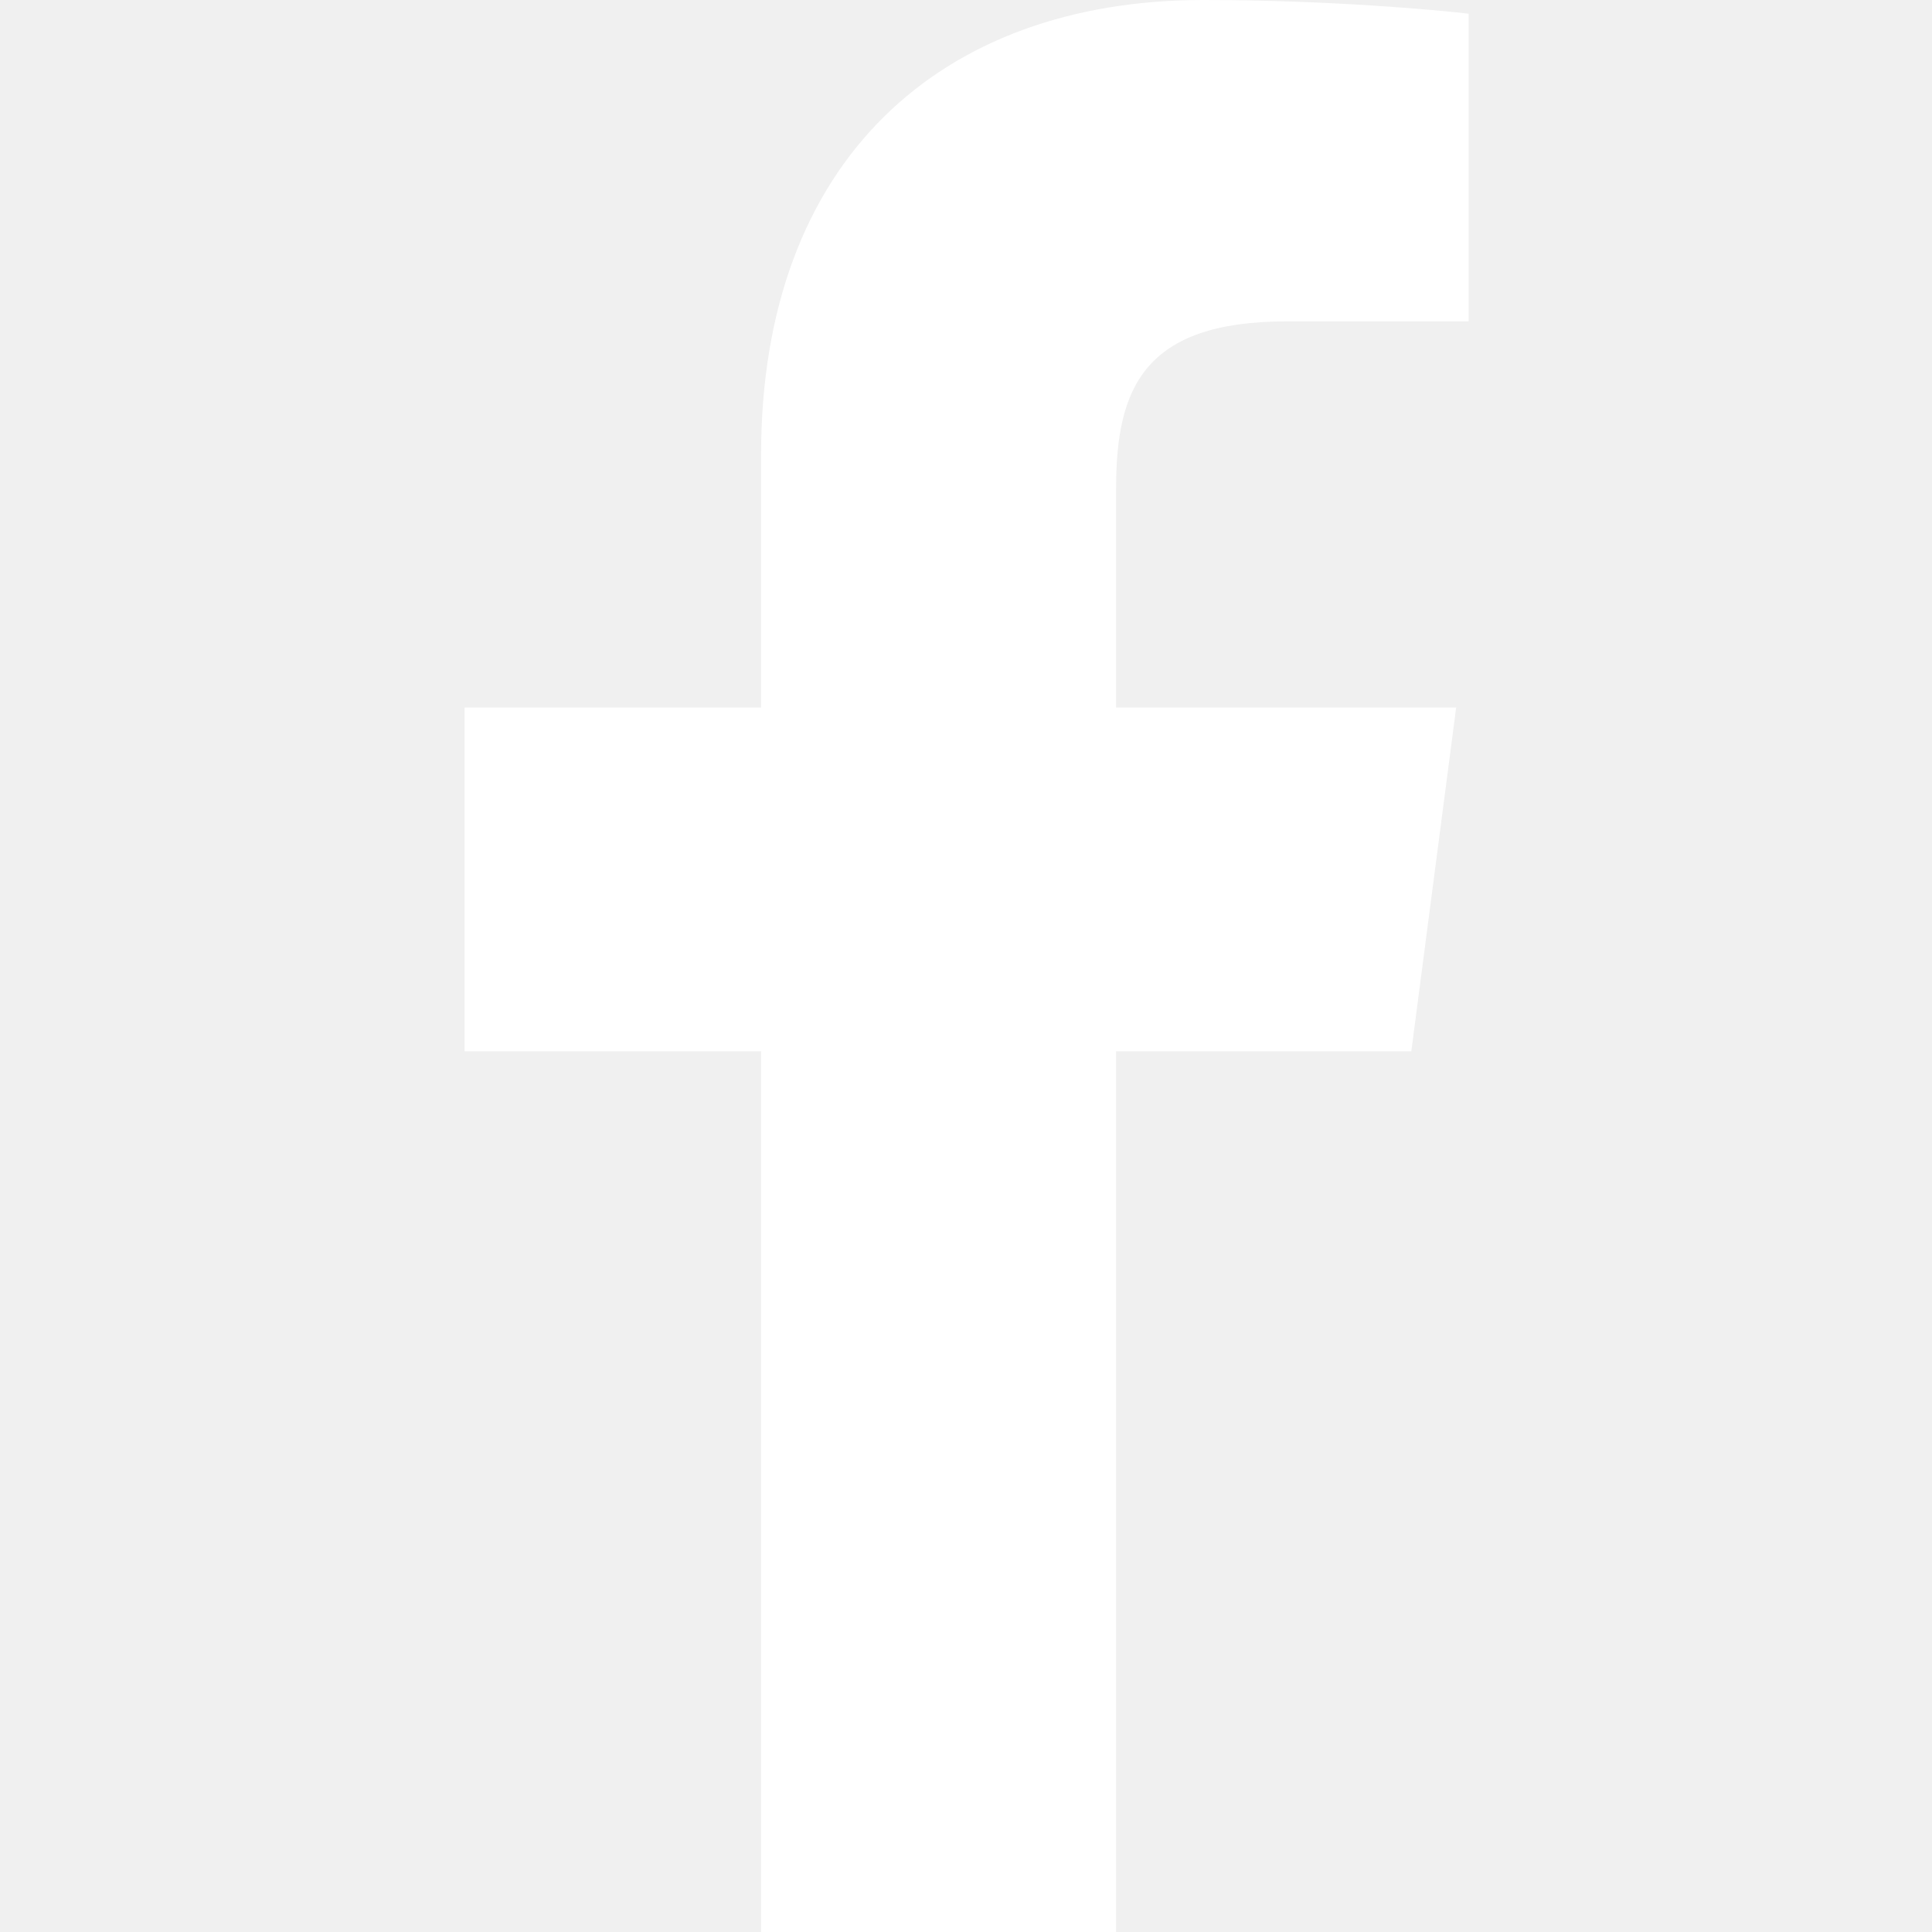
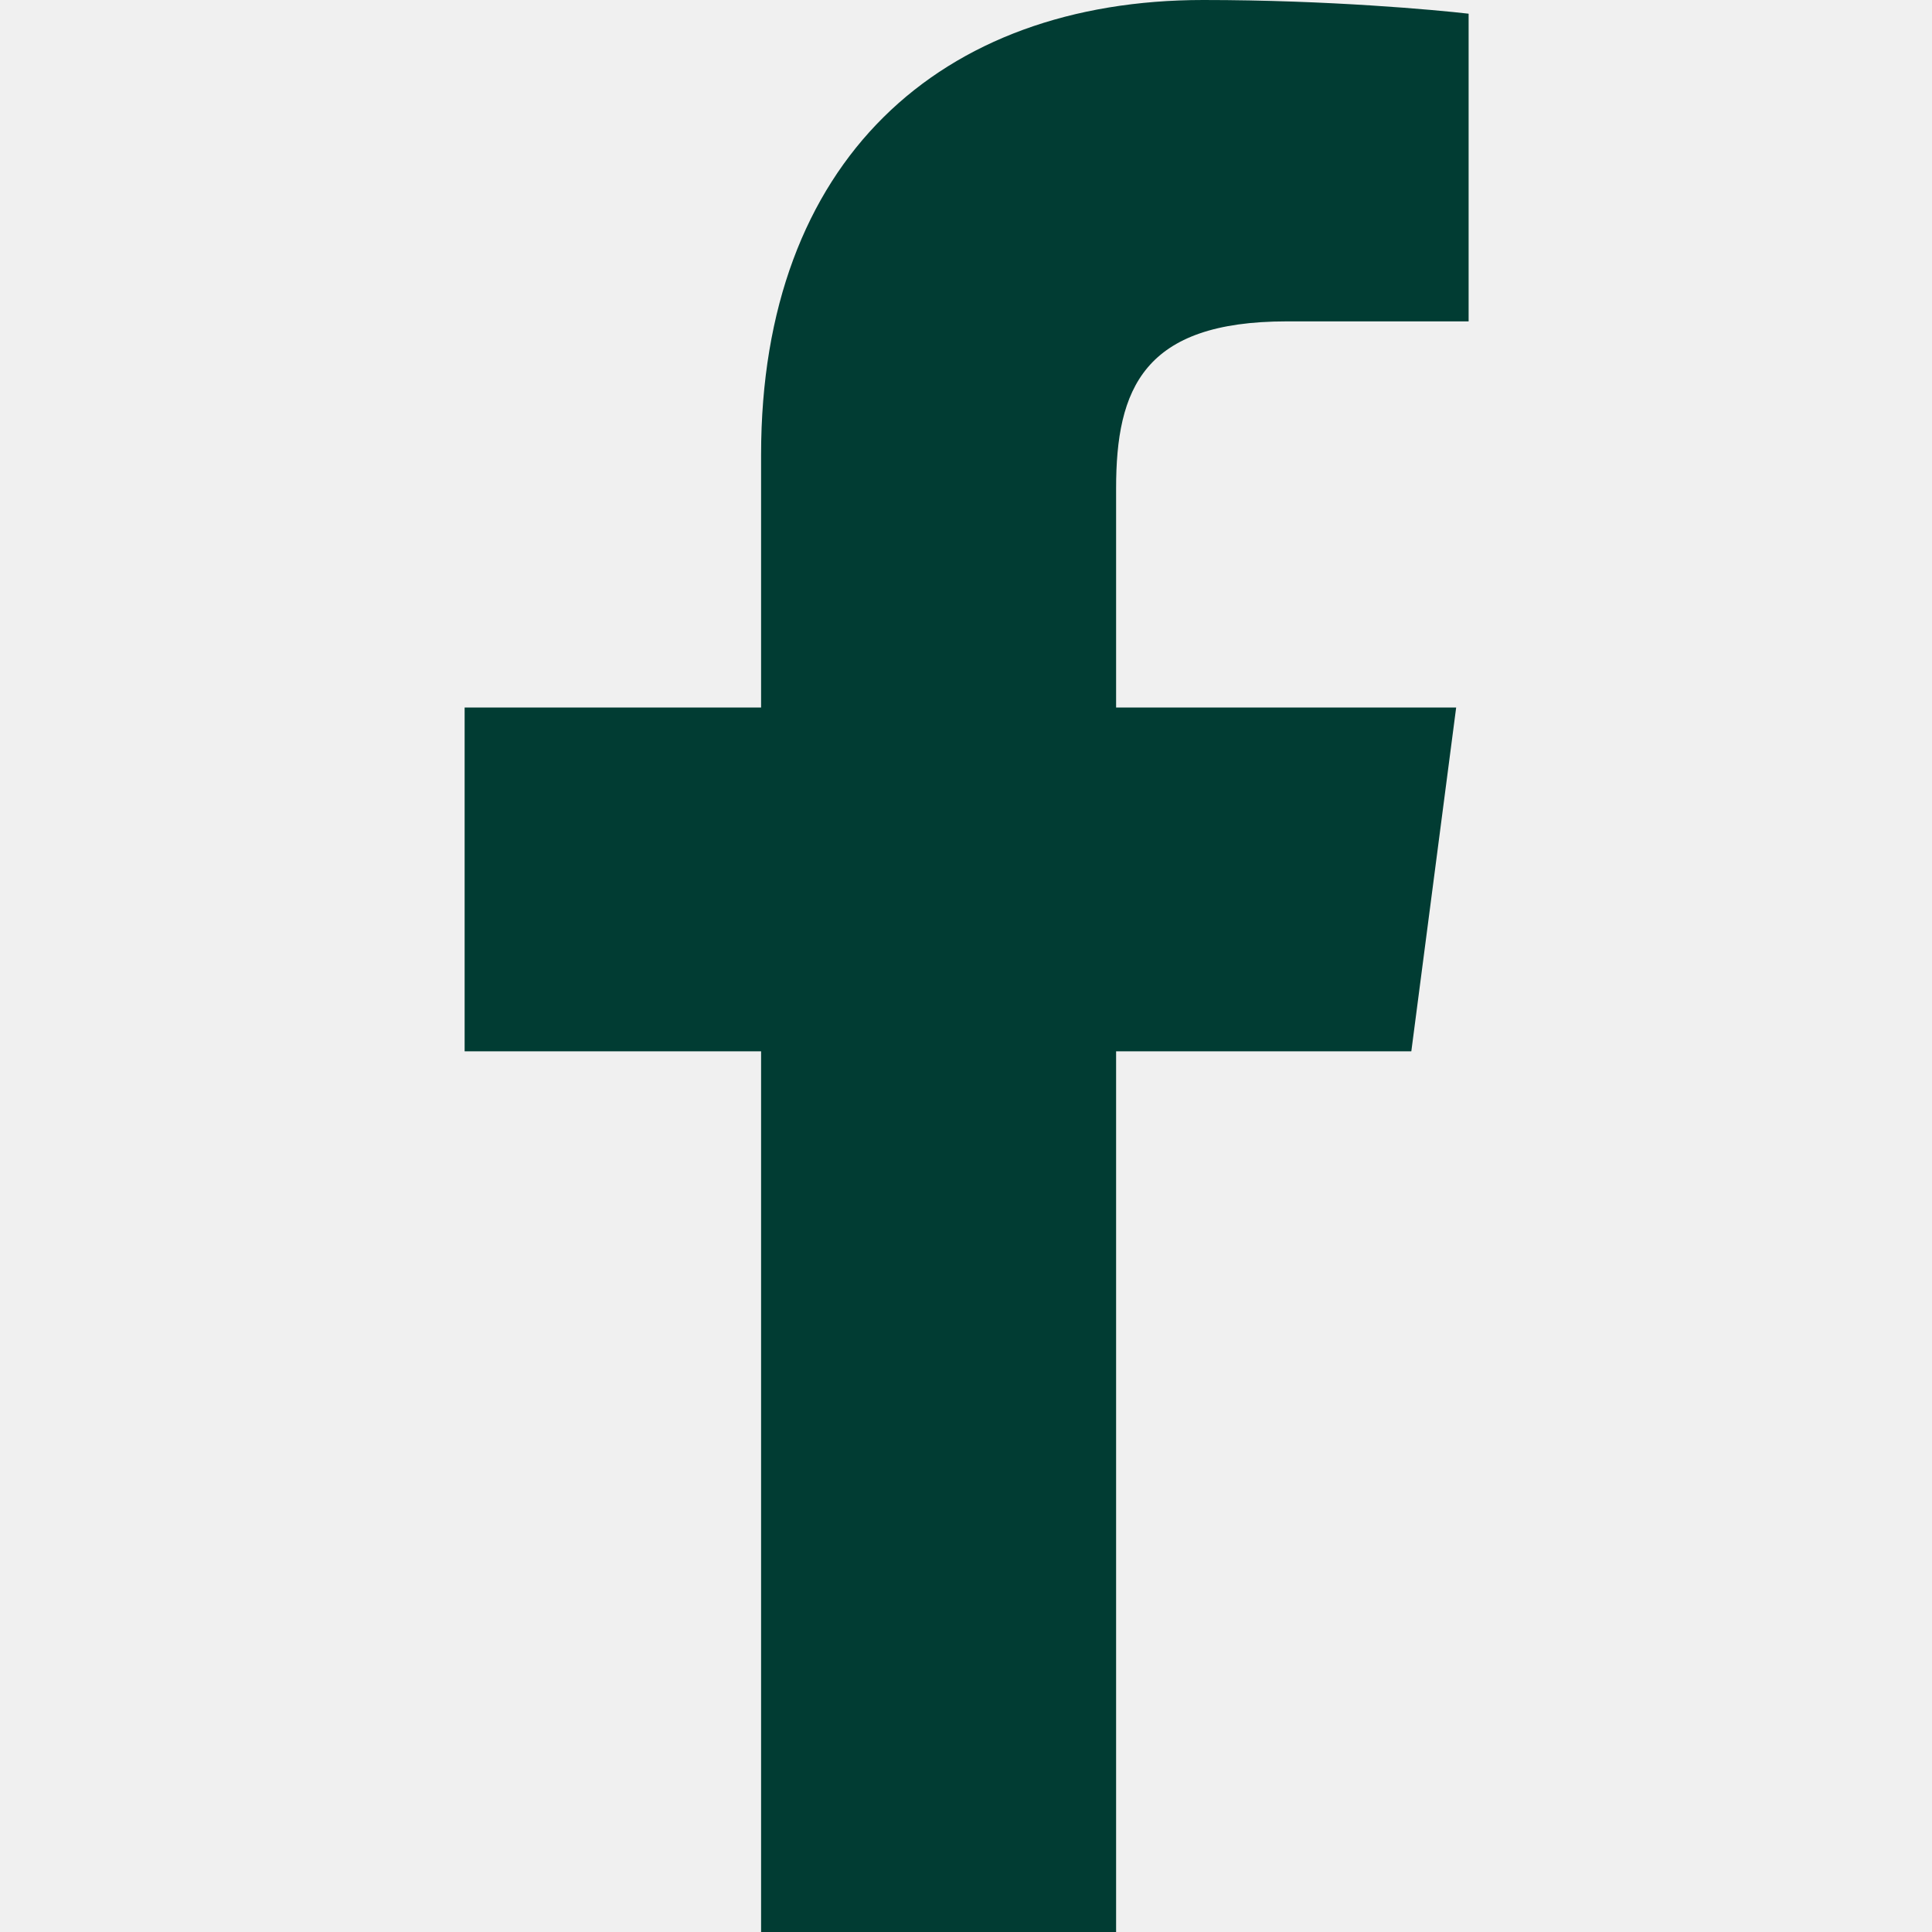
<svg xmlns="http://www.w3.org/2000/svg" version="1.1" id="Capa_1" x="0px" y="0px" viewBox="0 0 155.1 155.1" style="enable-background:new 0 0 155.1 155.1;" xml:space="preserve">
  <style type="text/css">
- 	.st0{fill:#FFFFFF;}
+ 	.st0{fill:#013c33;}
</style>
  <g>
    <path id="f_1_" class="st0" d="M89.6,155.1V84.4h23.7l3.6-27.6H89.6V39.2c0-8,2.2-13.4,13.7-13.4l14.6,0V1.1   C115.3,0.8,106.7,0,96.6,0C75.5,0,61.1,12.9,61.1,36.5v20.3H37.3v27.6h23.8v70.8H89.6z" />
  </g>
</svg>
